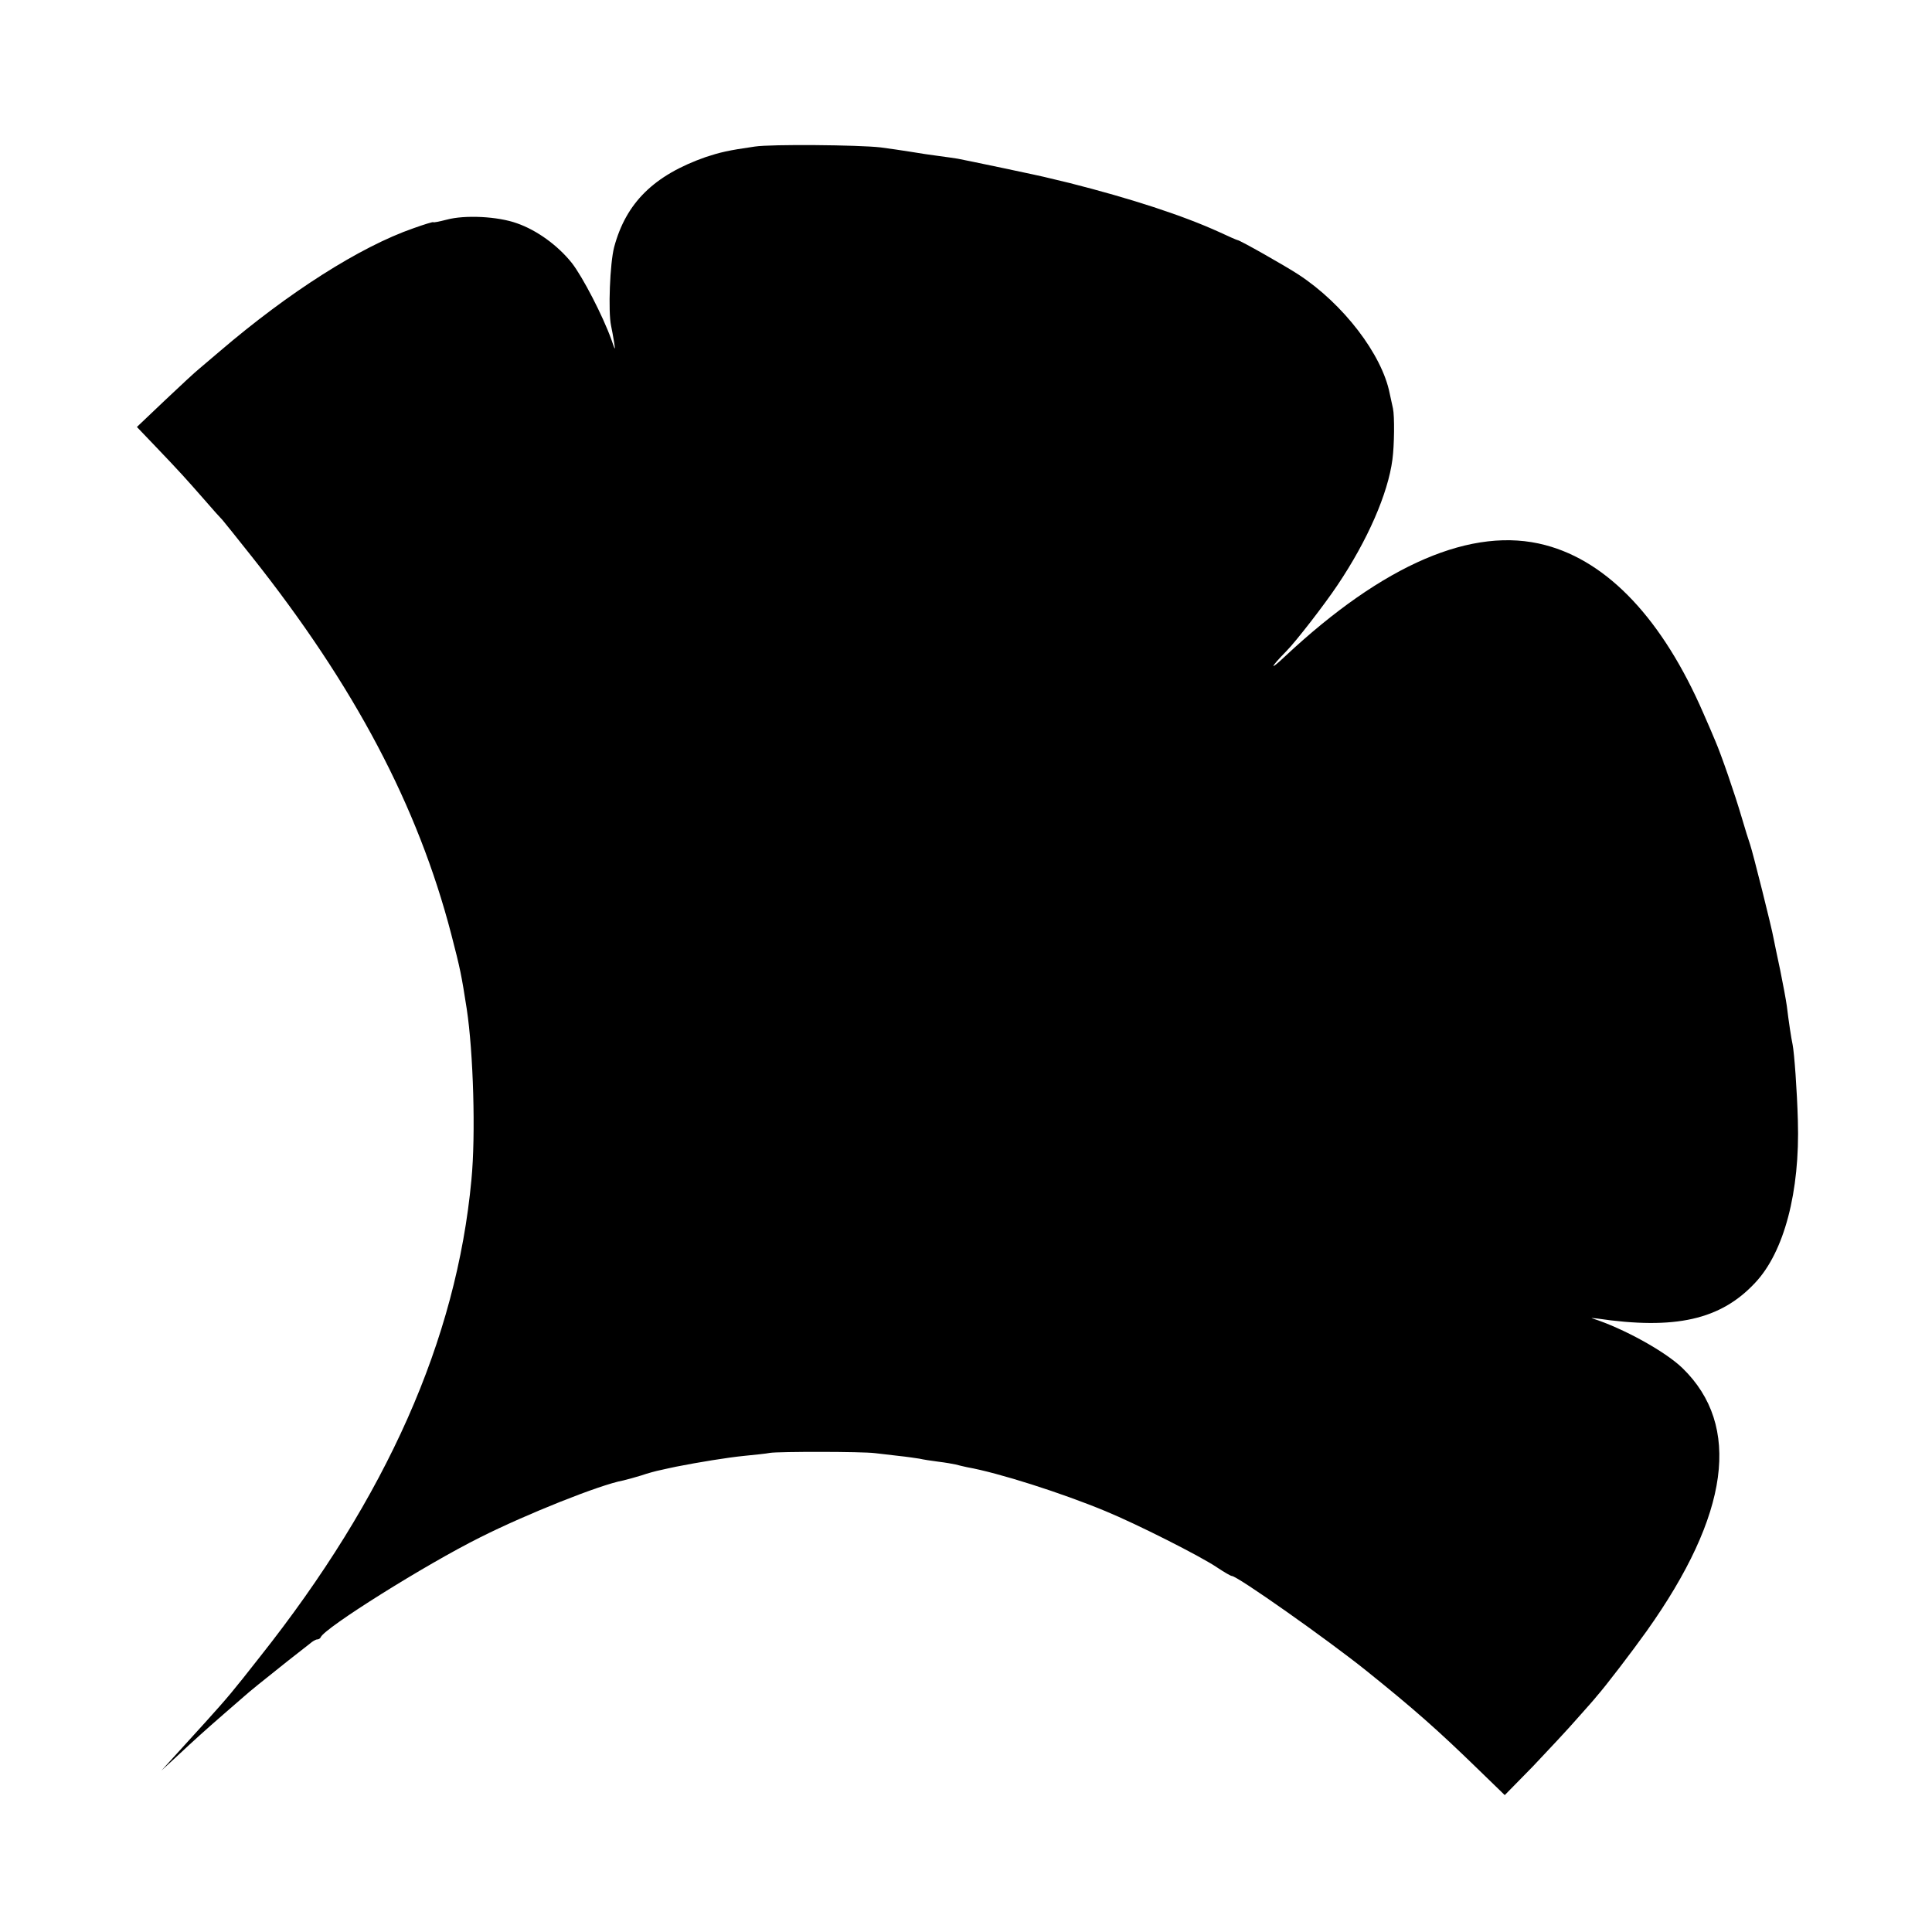
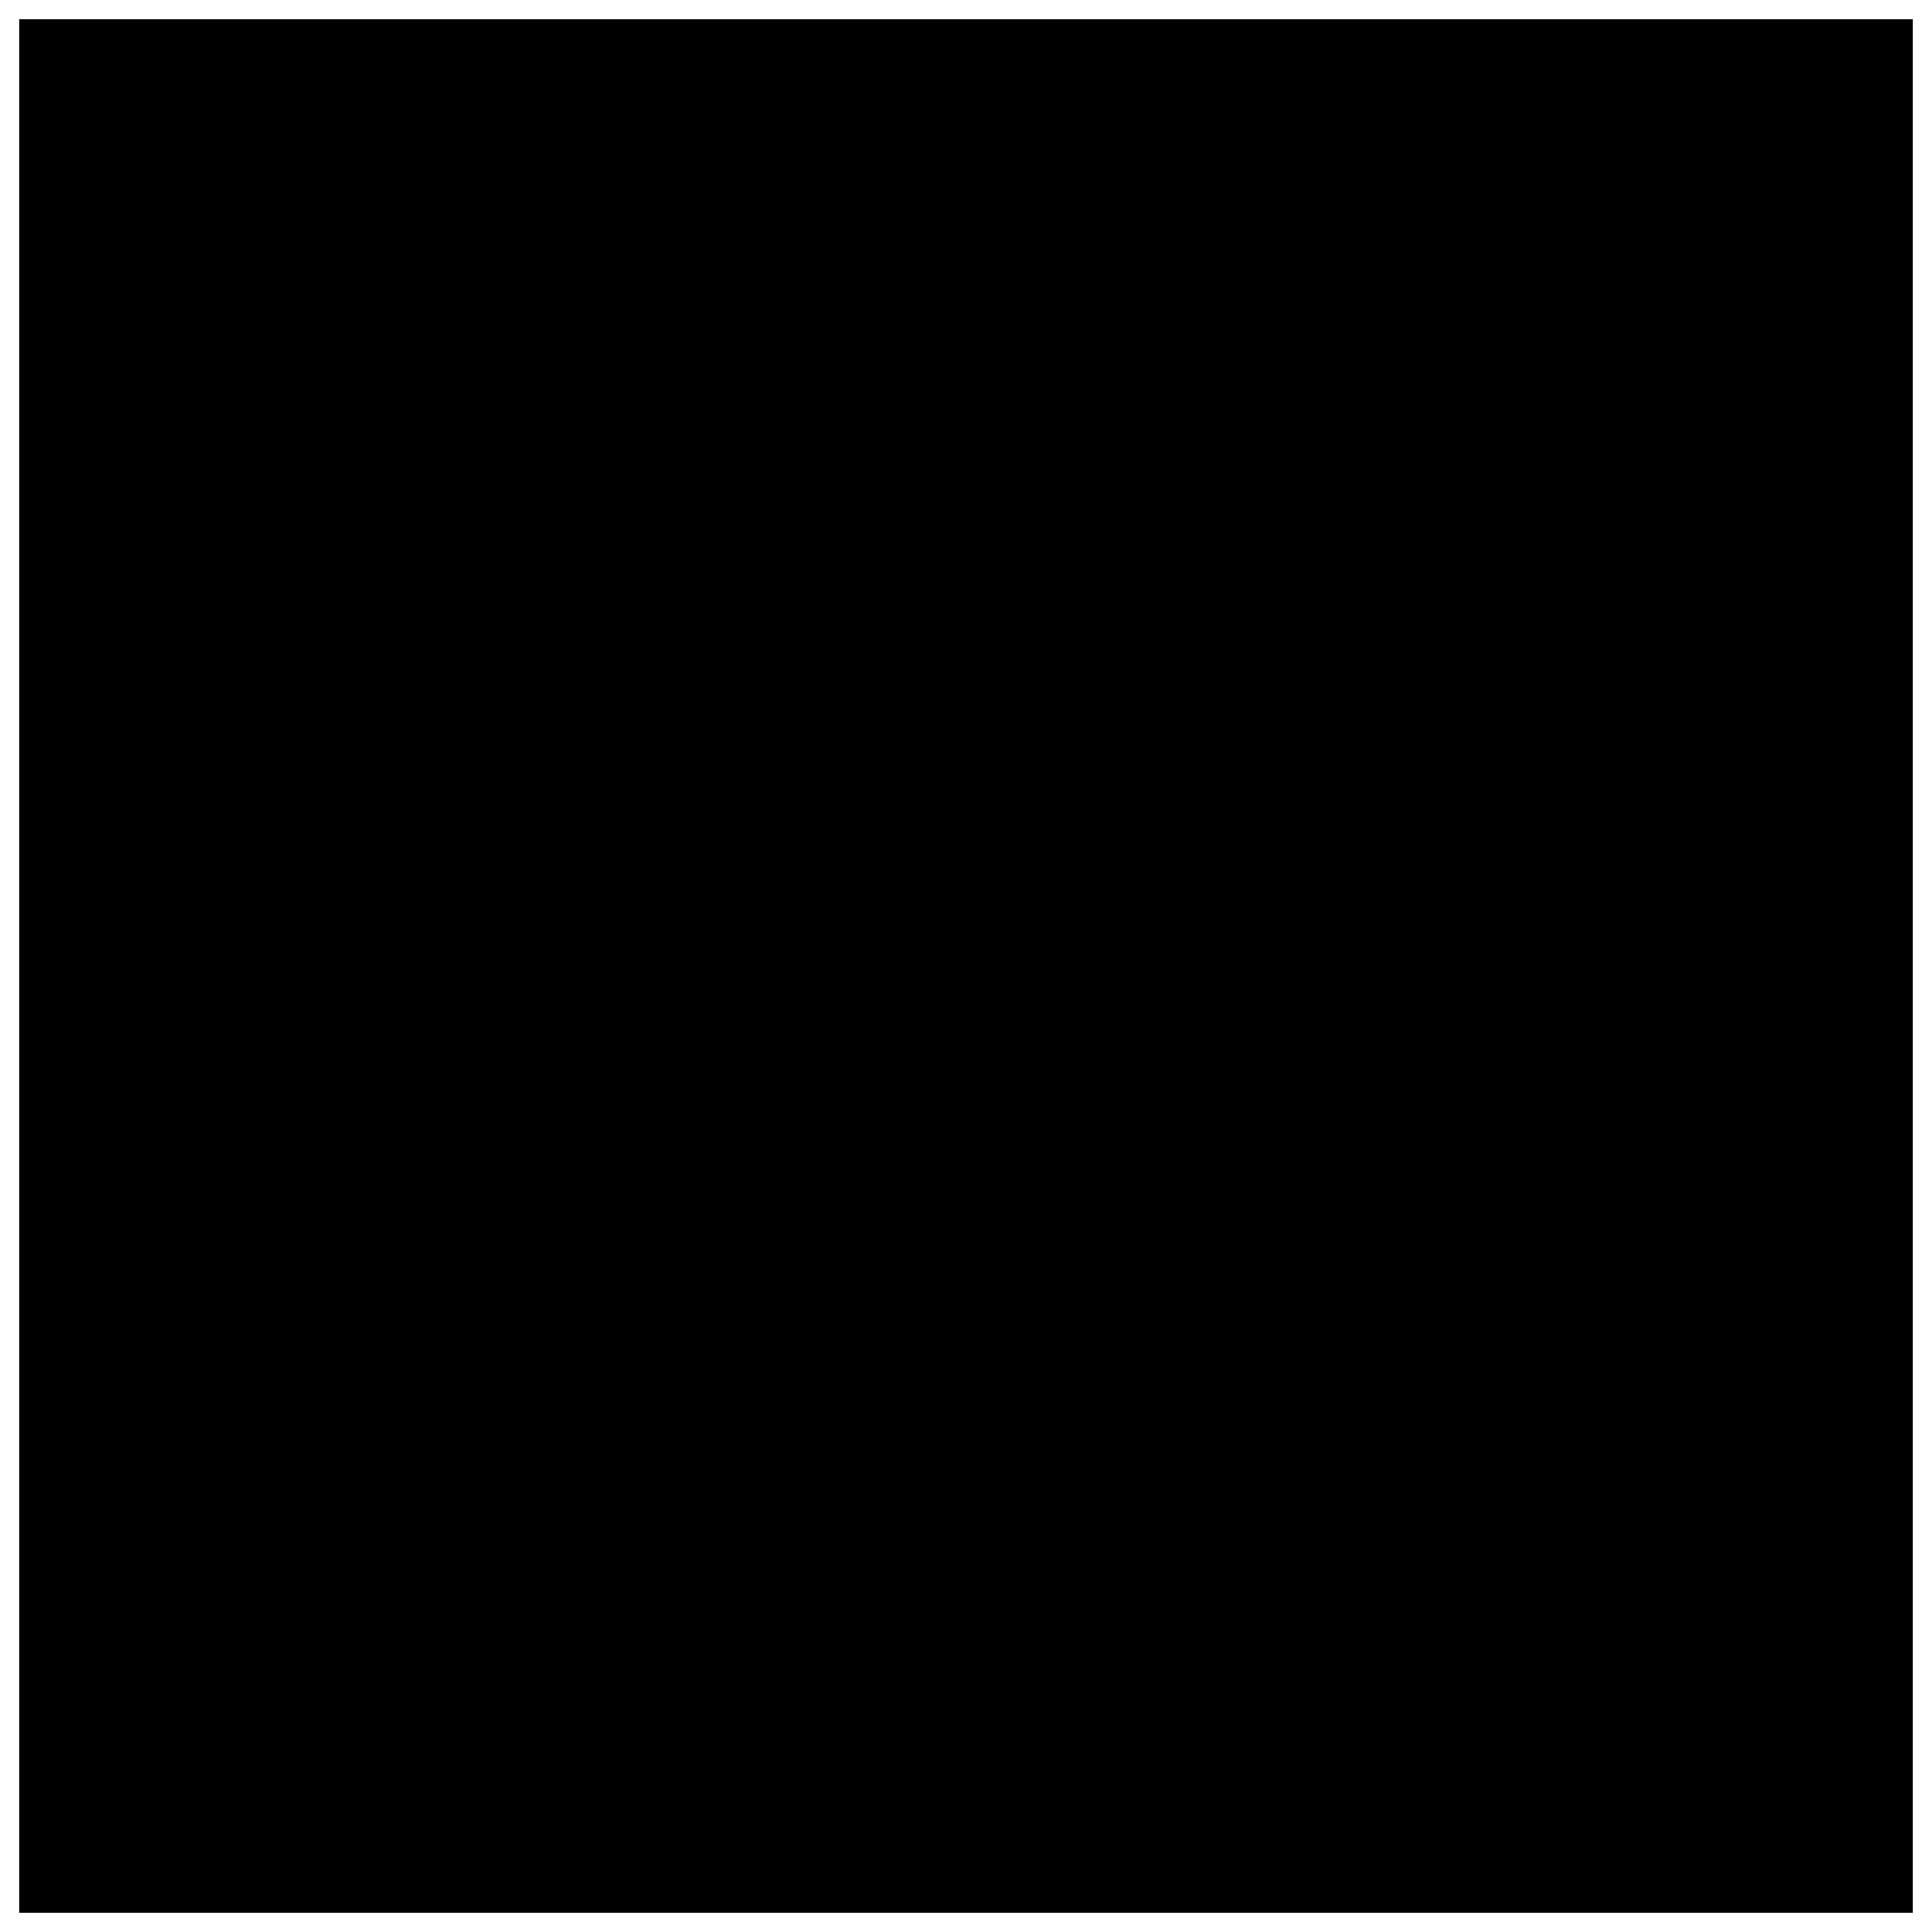
- <svg xmlns="http://www.w3.org/2000/svg" version="1.0" width="700pt" height="700pt" viewBox="0 0 700 700" preserveAspectRatio="xMidYMid meet">
-   <g transform="translate(0,700) scale(0.1,-0.1)" fill="#000000" stroke="none">
-     <path d="M2735 6469 c-98 -14 -126 -21 -178 -38 -188 -66 -289 -166 -332 -327 -15 -58 -22 -232 -11 -284 3 -14 8 -41 11 -60 5 -32 4 -31 -10 10 -31 86 -104 227 -143 277 -51 64 -127 119 -199 144 -69 25 -189 31 -255 13 -27 -7 -48 -11 -48 -9 0 2 -33 -8 -72 -22 -193 -67 -452 -232 -702 -446 -27 -23 -60 -51 -73 -62 -14 -11 -70 -63 -126 -116 l-101 -96 66 -69 c90 -94 114 -121 178 -194 30 -35 60 -68 66 -74 5 -6 53 -65 105 -131 374 -471 603 -905 724 -1370 33 -127 37 -148 56 -270 24 -157 33 -457 17 -620 -54 -579 -307 -1149 -767 -1729 -98 -125 -114 -144 -196 -235 -54 -59 -60 -66 -120 -132 l-40 -44 50 46 c76 71 104 96 175 158 36 31 70 61 76 66 14 13 72 60 154 125 36 28 73 57 83 65 9 8 21 15 26 15 5 0 11 3 13 8 14 34 381 264 578 362 167 84 435 191 518 206 13 3 42 11 65 18 23 8 56 17 72 20 17 4 41 9 55 12 81 16 185 33 245 39 39 4 81 8 95 11 32 5 334 5 380 -1 19 -2 58 -7 86 -10 29 -3 62 -8 75 -10 13 -3 44 -8 69 -11 25 -3 53 -8 62 -10 10 -3 29 -7 42 -10 113 -20 342 -93 501 -159 112 -46 346 -164 406 -205 24 -16 48 -30 52 -30 20 0 346 -230 487 -343 173 -139 259 -215 403 -355 l99 -96 102 104 c55 58 128 136 161 174 33 37 65 73 70 80 32 36 129 163 181 236 301 423 344 745 130 953 -63 61 -216 145 -326 180 -8 2 -1 2 15 0 284 -42 449 -5 574 129 105 111 163 330 155 588 -3 110 -13 245 -19 275 -5 23 -14 82 -21 140 -3 22 -14 81 -24 130 -11 50 -21 101 -24 115 -6 36 -75 311 -85 340 -5 14 -19 59 -31 100 -24 82 -74 227 -95 275 -7 17 -26 62 -43 100 -147 339 -345 550 -573 610 -263 70 -586 -69 -944 -404 -57 -54 -54 -41 5 19 35 35 140 171 186 240 109 162 183 332 199 455 7 51 8 158 2 185 -2 8 -7 33 -12 55 -28 141 -168 324 -330 430 -47 31 -213 125 -221 125 -2 0 -32 13 -66 29 -134 61 -322 122 -543 178 -33 8 -67 16 -75 18 -25 7 -303 65 -330 70 -14 2 -45 7 -70 10 -25 3 -70 10 -100 15 -30 5 -80 12 -110 16 -79 9 -396 12 -455 3z" />
+ <svg xmlns="http://www.w3.org/2000/svg" version="1.0" width="100pt" height="100pt" viewBox="0 0 100 100" preserveAspectRatio="xMidYMid meet">
+   <g transform="translate(0,100) scale(0.1,-0.1)" fill="#000000" stroke="none">
+     <path d="M10 500 l0 -490 490 0 490 0 0 490 0 490 -490 0 -490 0 0 -490z" />
  </g>
</svg>
